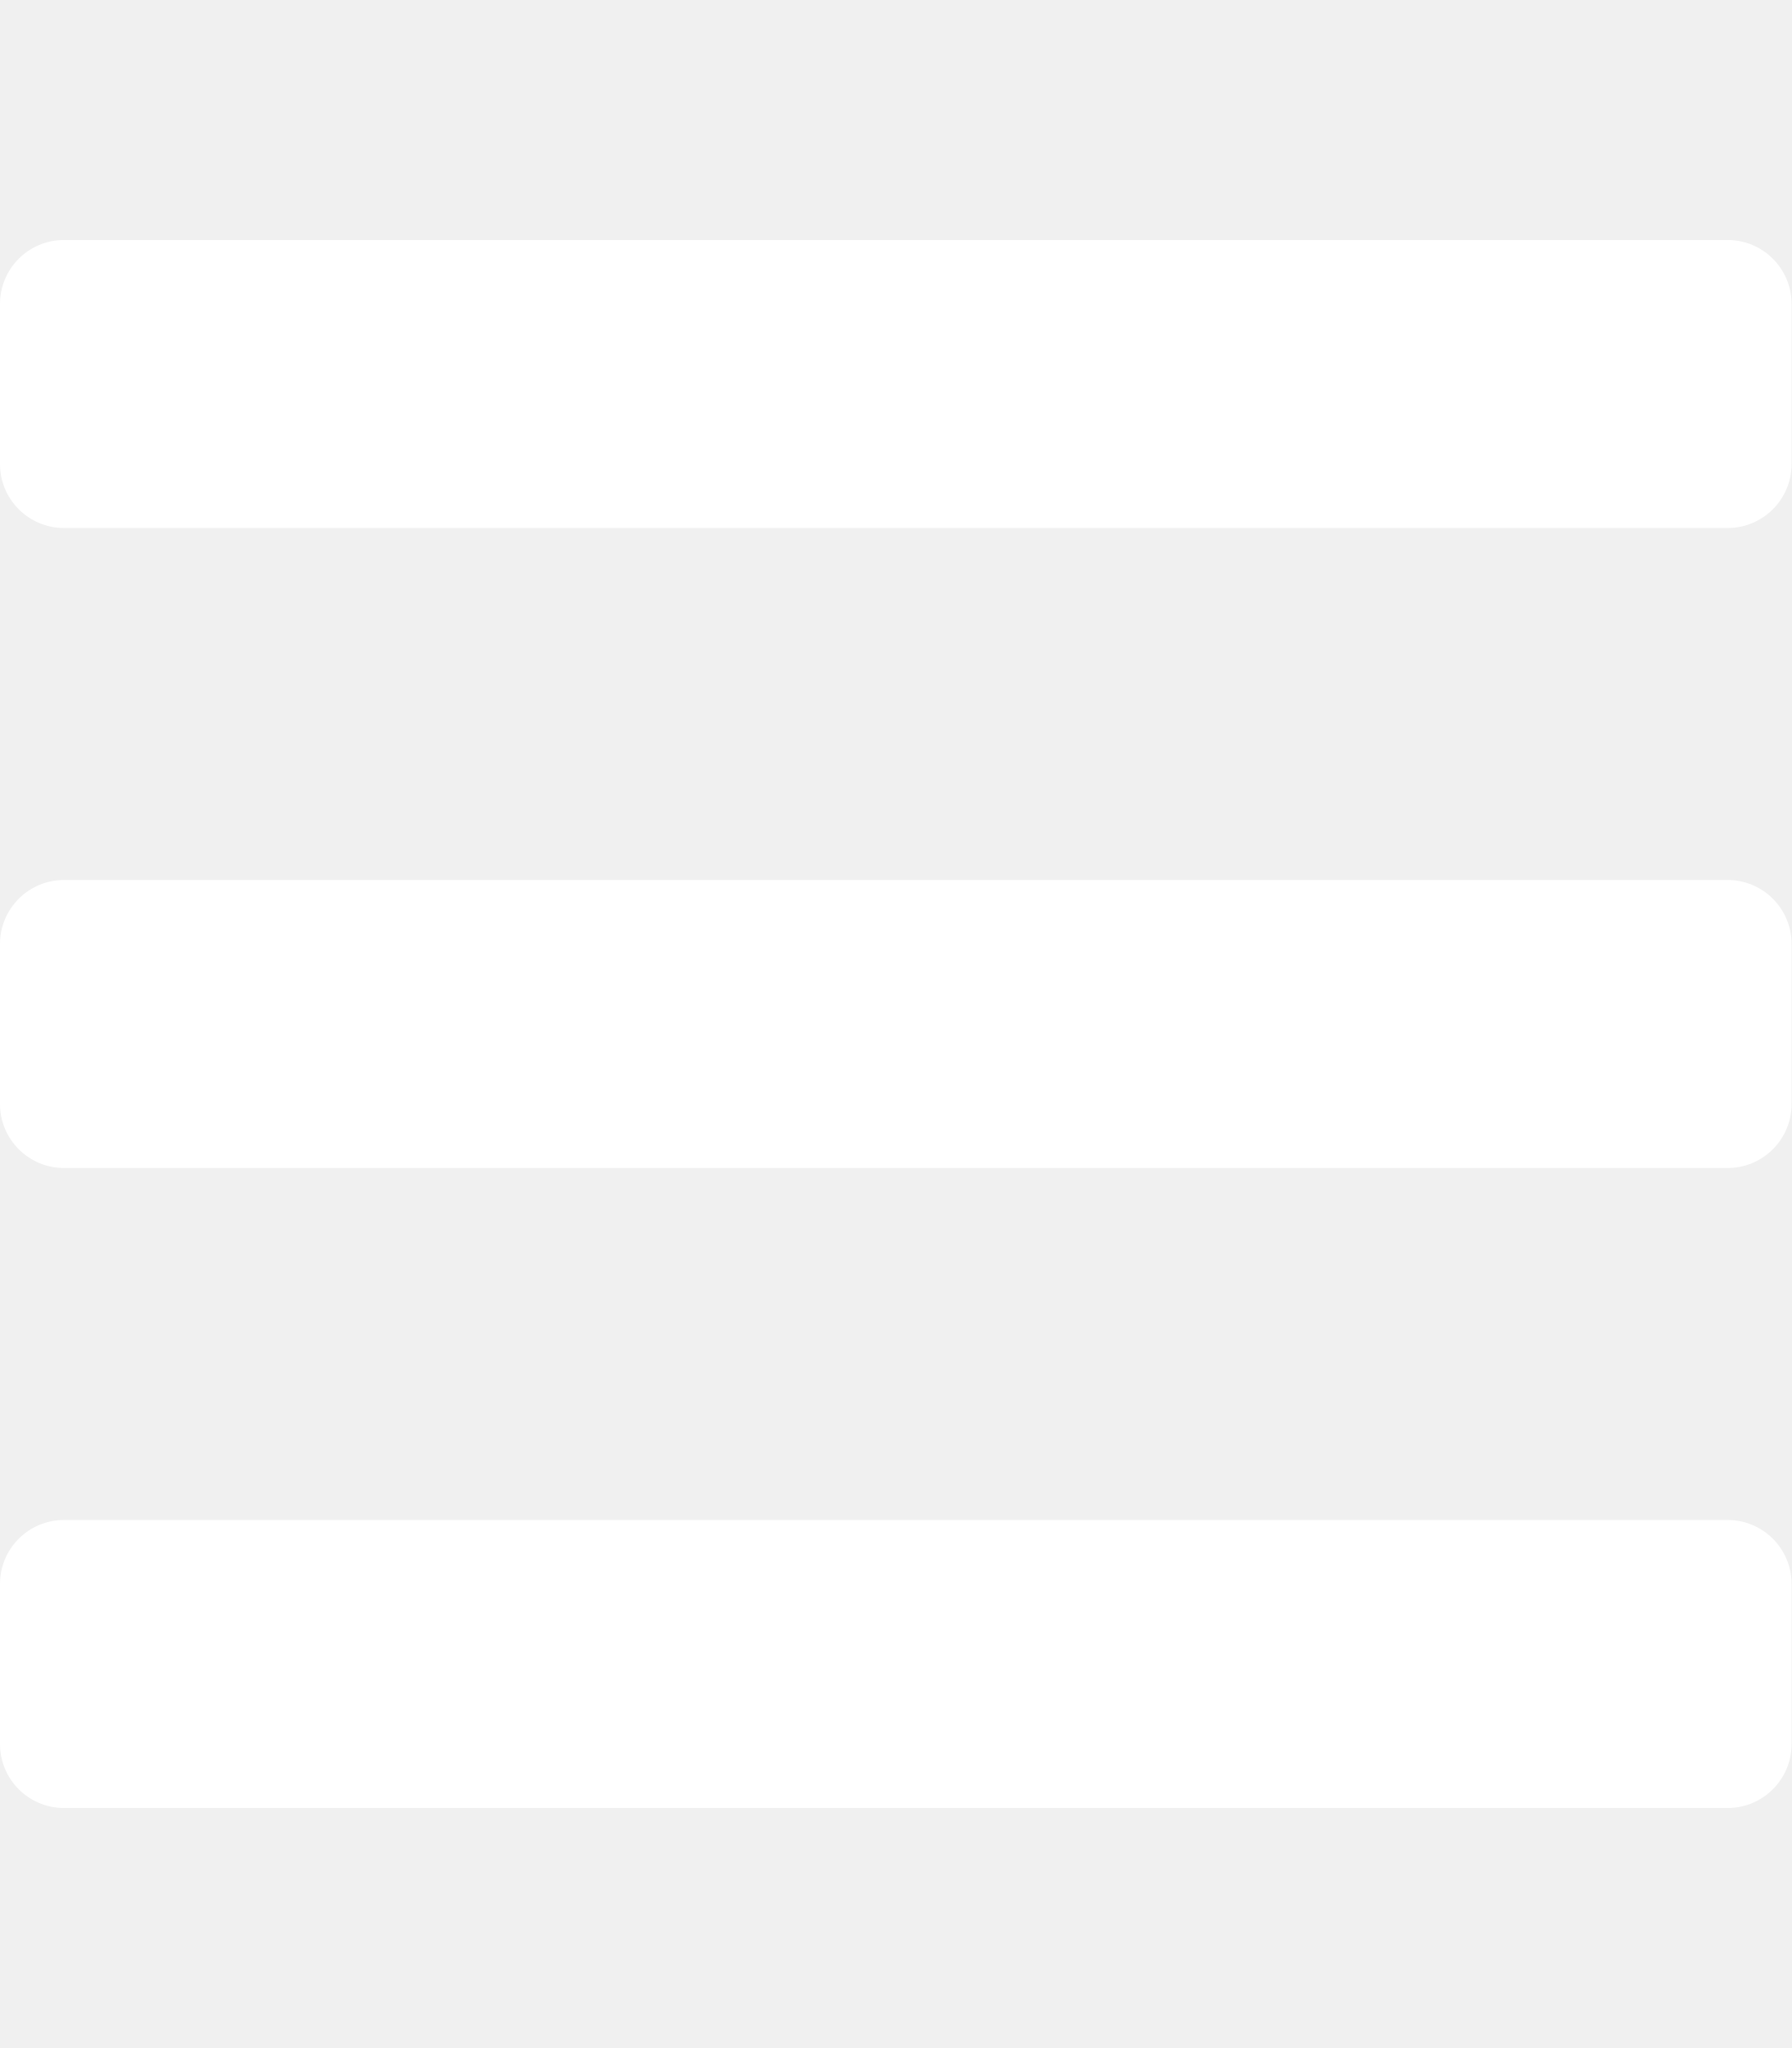
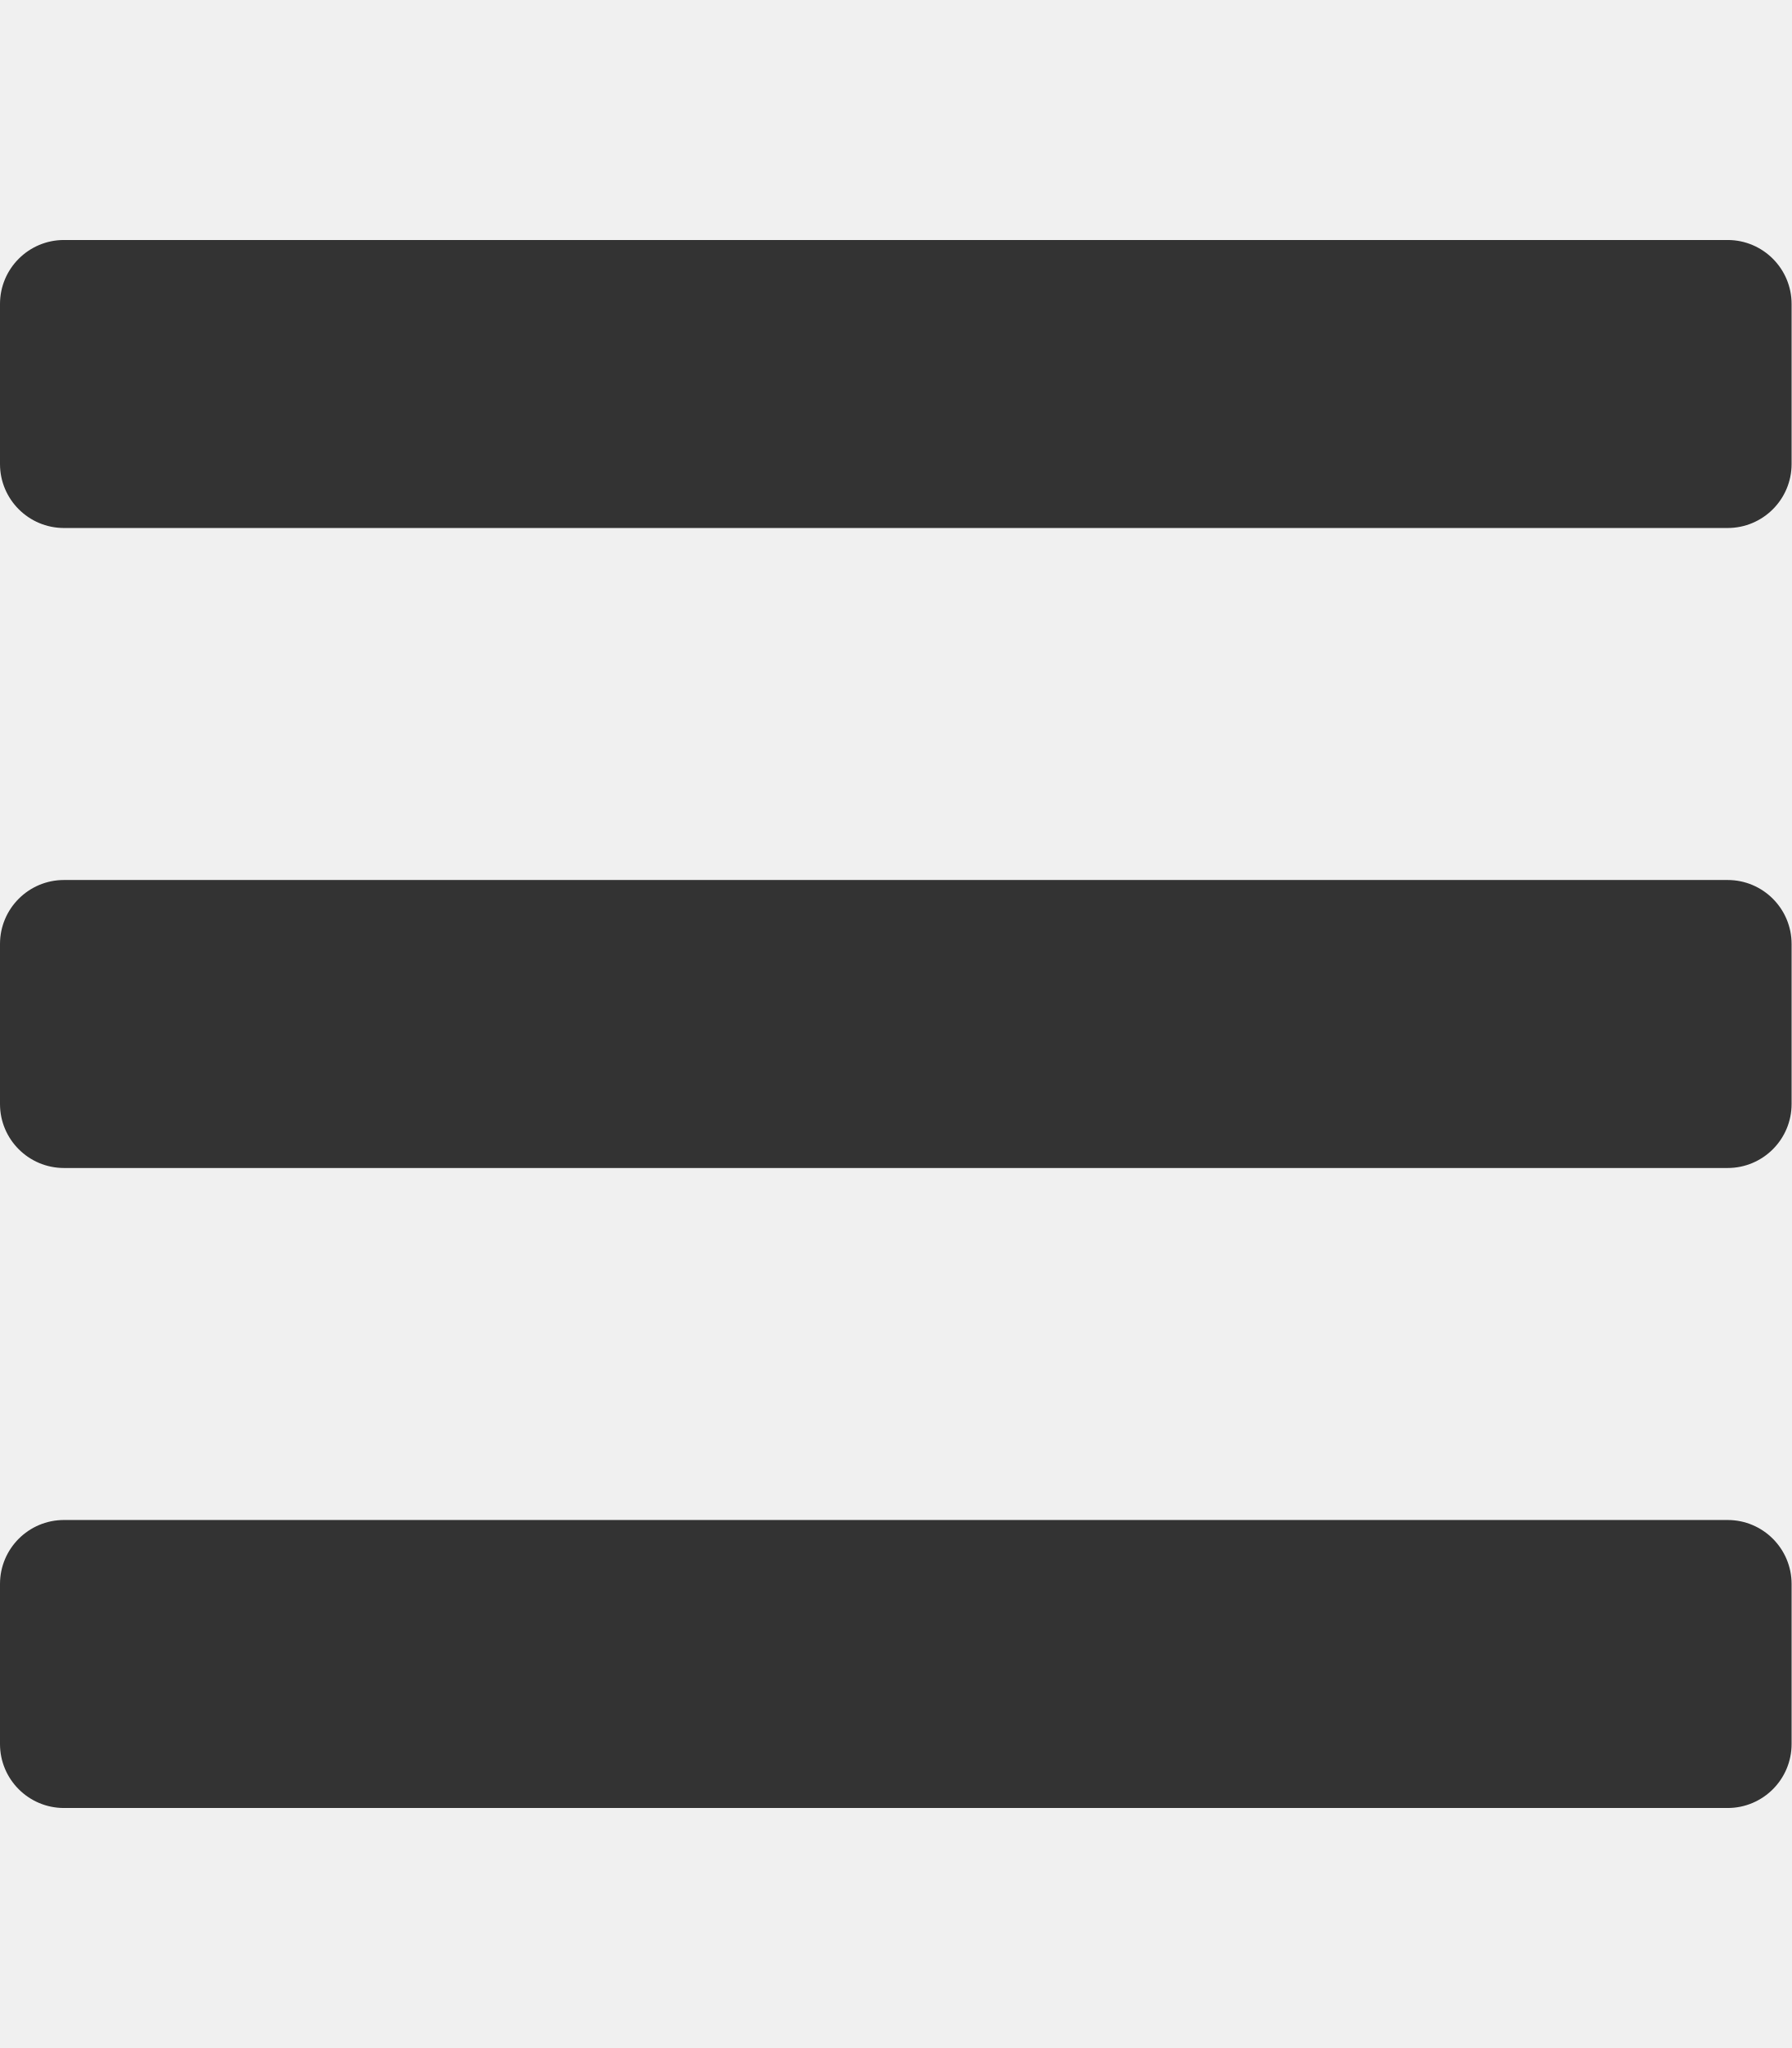
<svg xmlns="http://www.w3.org/2000/svg" aria-hidden="true" focusable="false" data-prefix="fas" data-icon="bars" class="svg-inline--fa fa-bars fa-w-14" role="img" viewBox="0 0 448 512">
-   <path fill="#FFF" d="M16 132h416c8.837 0 16-7.163 16-16V76c0-8.837-7.163-16-16-16H16C7.163 60 0 67.163 0 76v40c0 8.837 7.163 16 16 16zm0 160h416c8.837 0 16-7.163 16-16v-40c0-8.837-7.163-16-16-16H16c-8.837 0-16 7.163-16 16v40c0 8.837 7.163 16 16 16zm0 160h416c8.837 0 16-7.163 16-16v-40c0-8.837-7.163-16-16-16H16c-8.837 0-16 7.163-16 16v40c0 8.837 7.163 16 16 16z" />
+   <path fill="#333" d="M16 132h416c8.837 0 16-7.163 16-16V76c0-8.837-7.163-16-16-16H16C7.163 60 0 67.163 0 76v40c0 8.837 7.163 16 16 16zm0 160h416c8.837 0 16-7.163 16-16v-40c0-8.837-7.163-16-16-16H16c-8.837 0-16 7.163-16 16v40c0 8.837 7.163 16 16 16zm0 160h416c8.837 0 16-7.163 16-16v-40c0-8.837-7.163-16-16-16H16c-8.837 0-16 7.163-16 16v40c0 8.837 7.163 16 16 16z" />
</svg>
